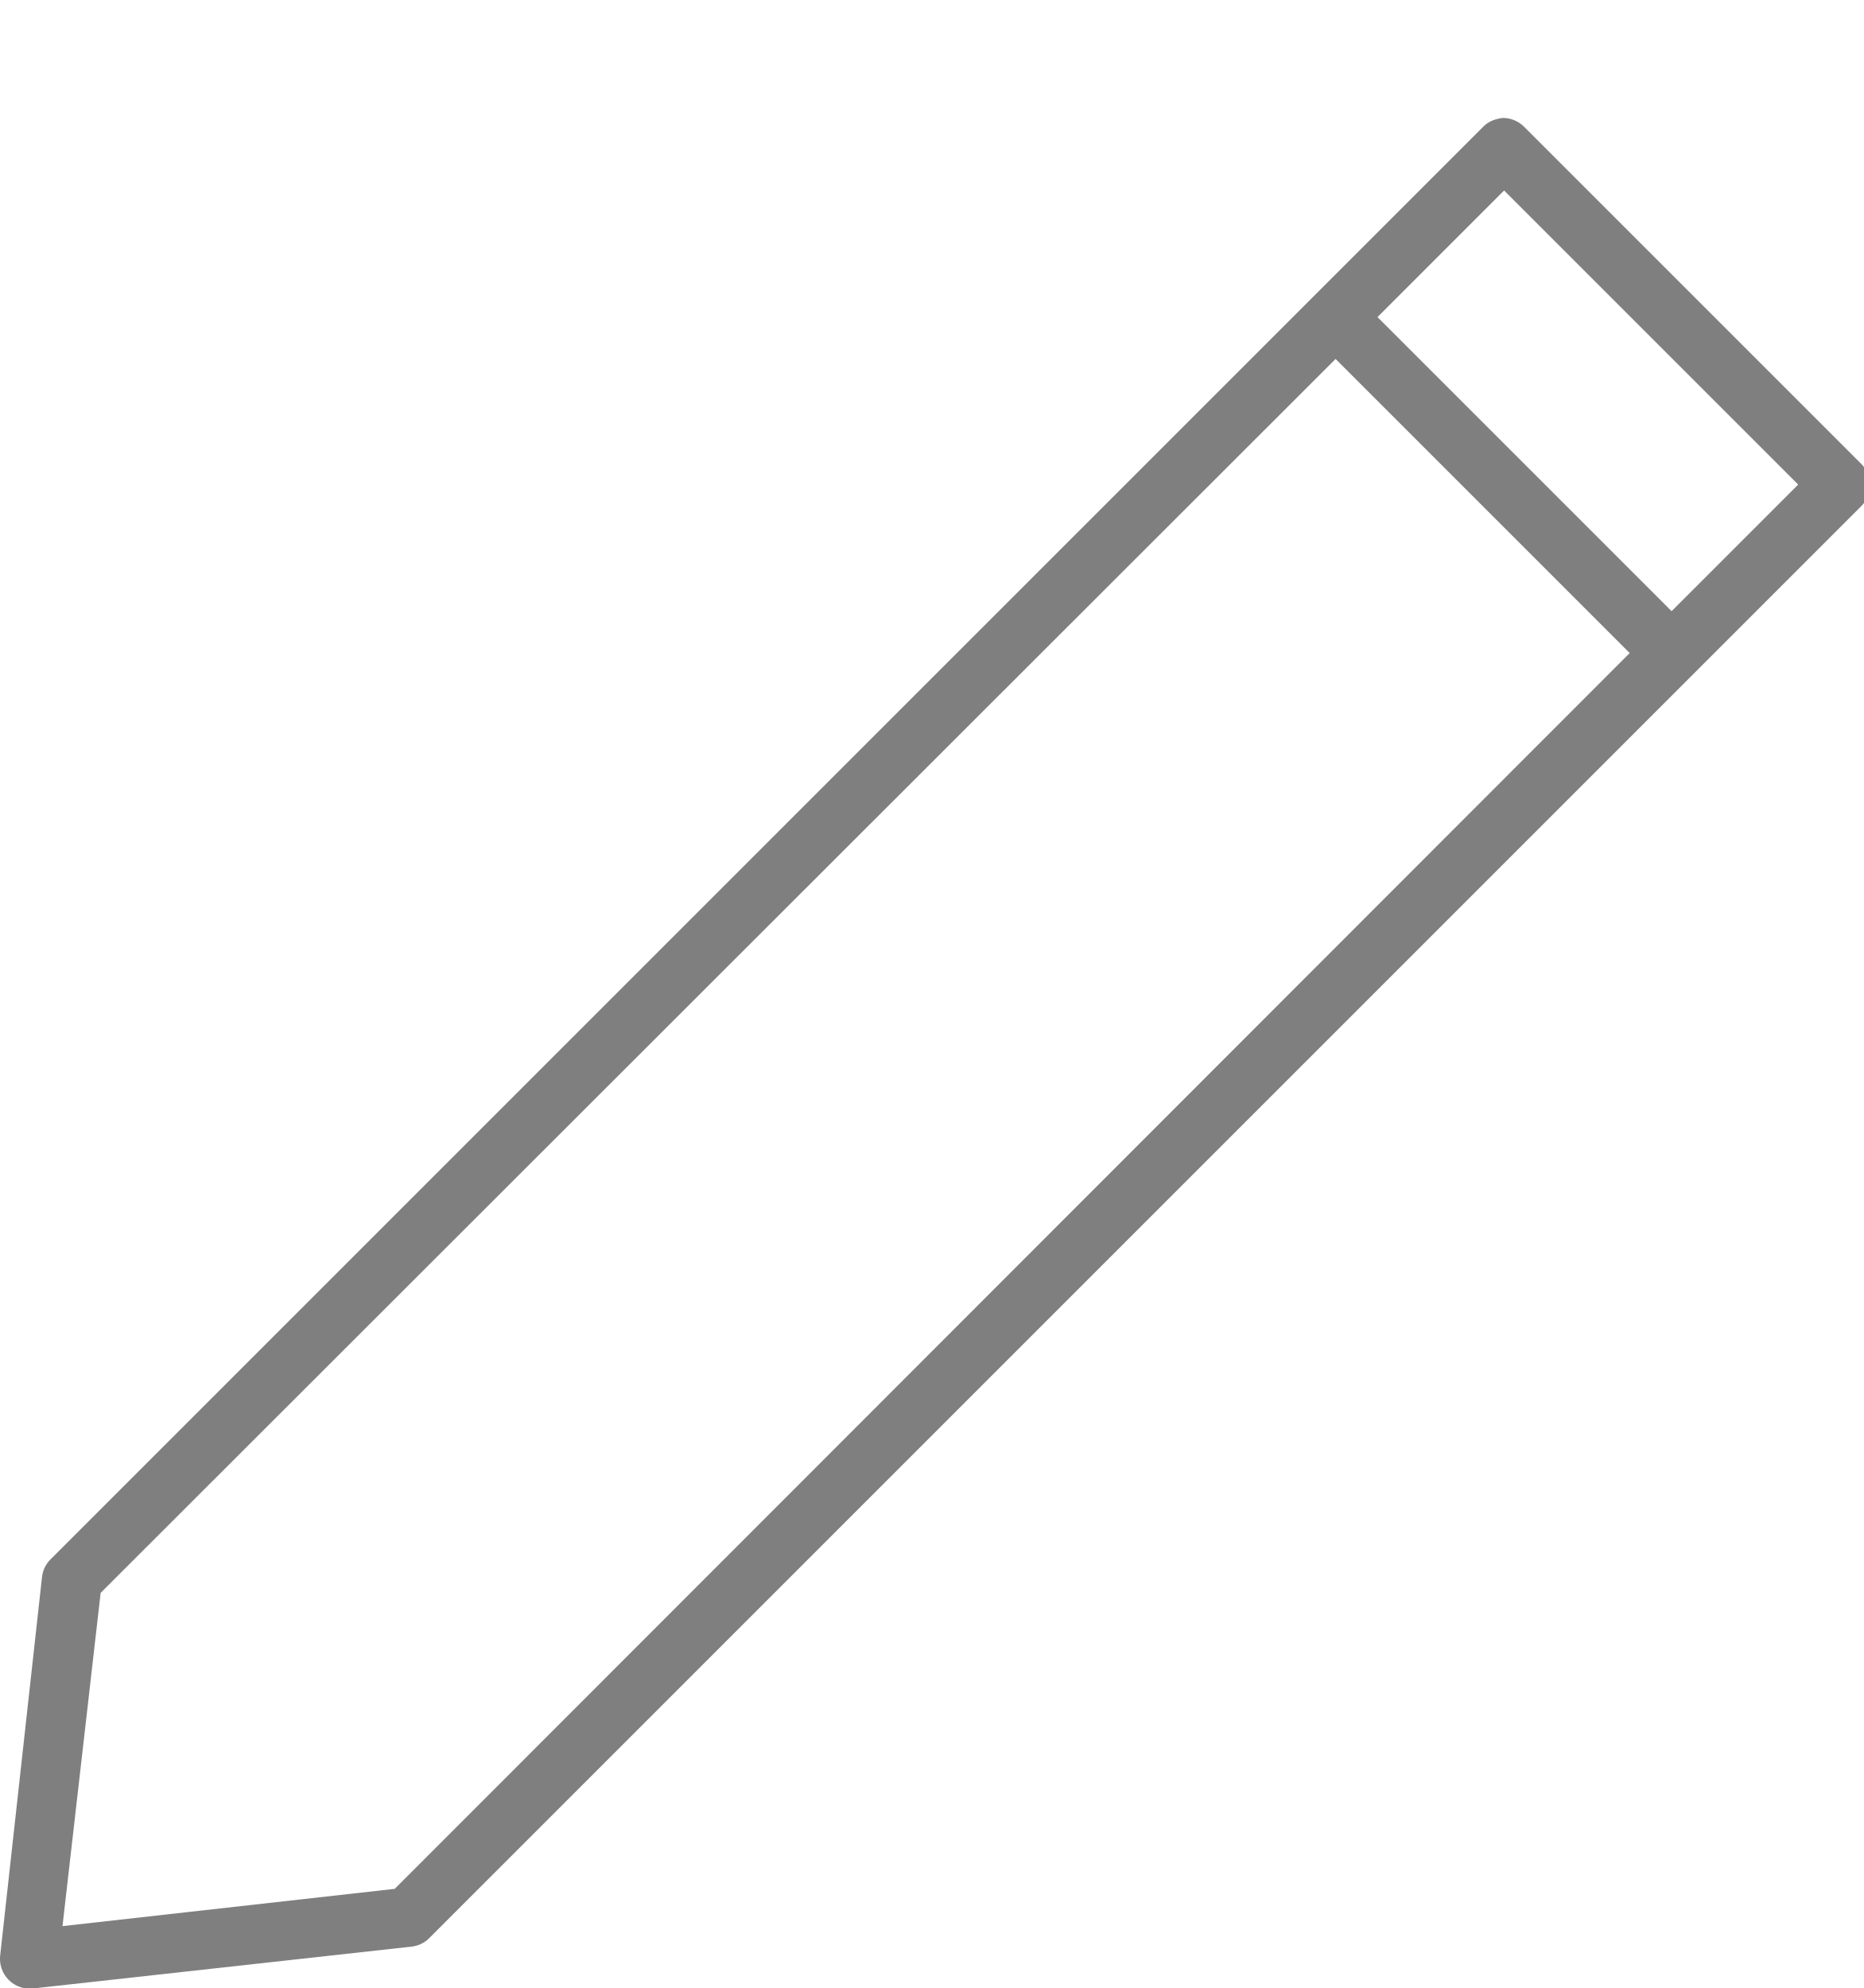
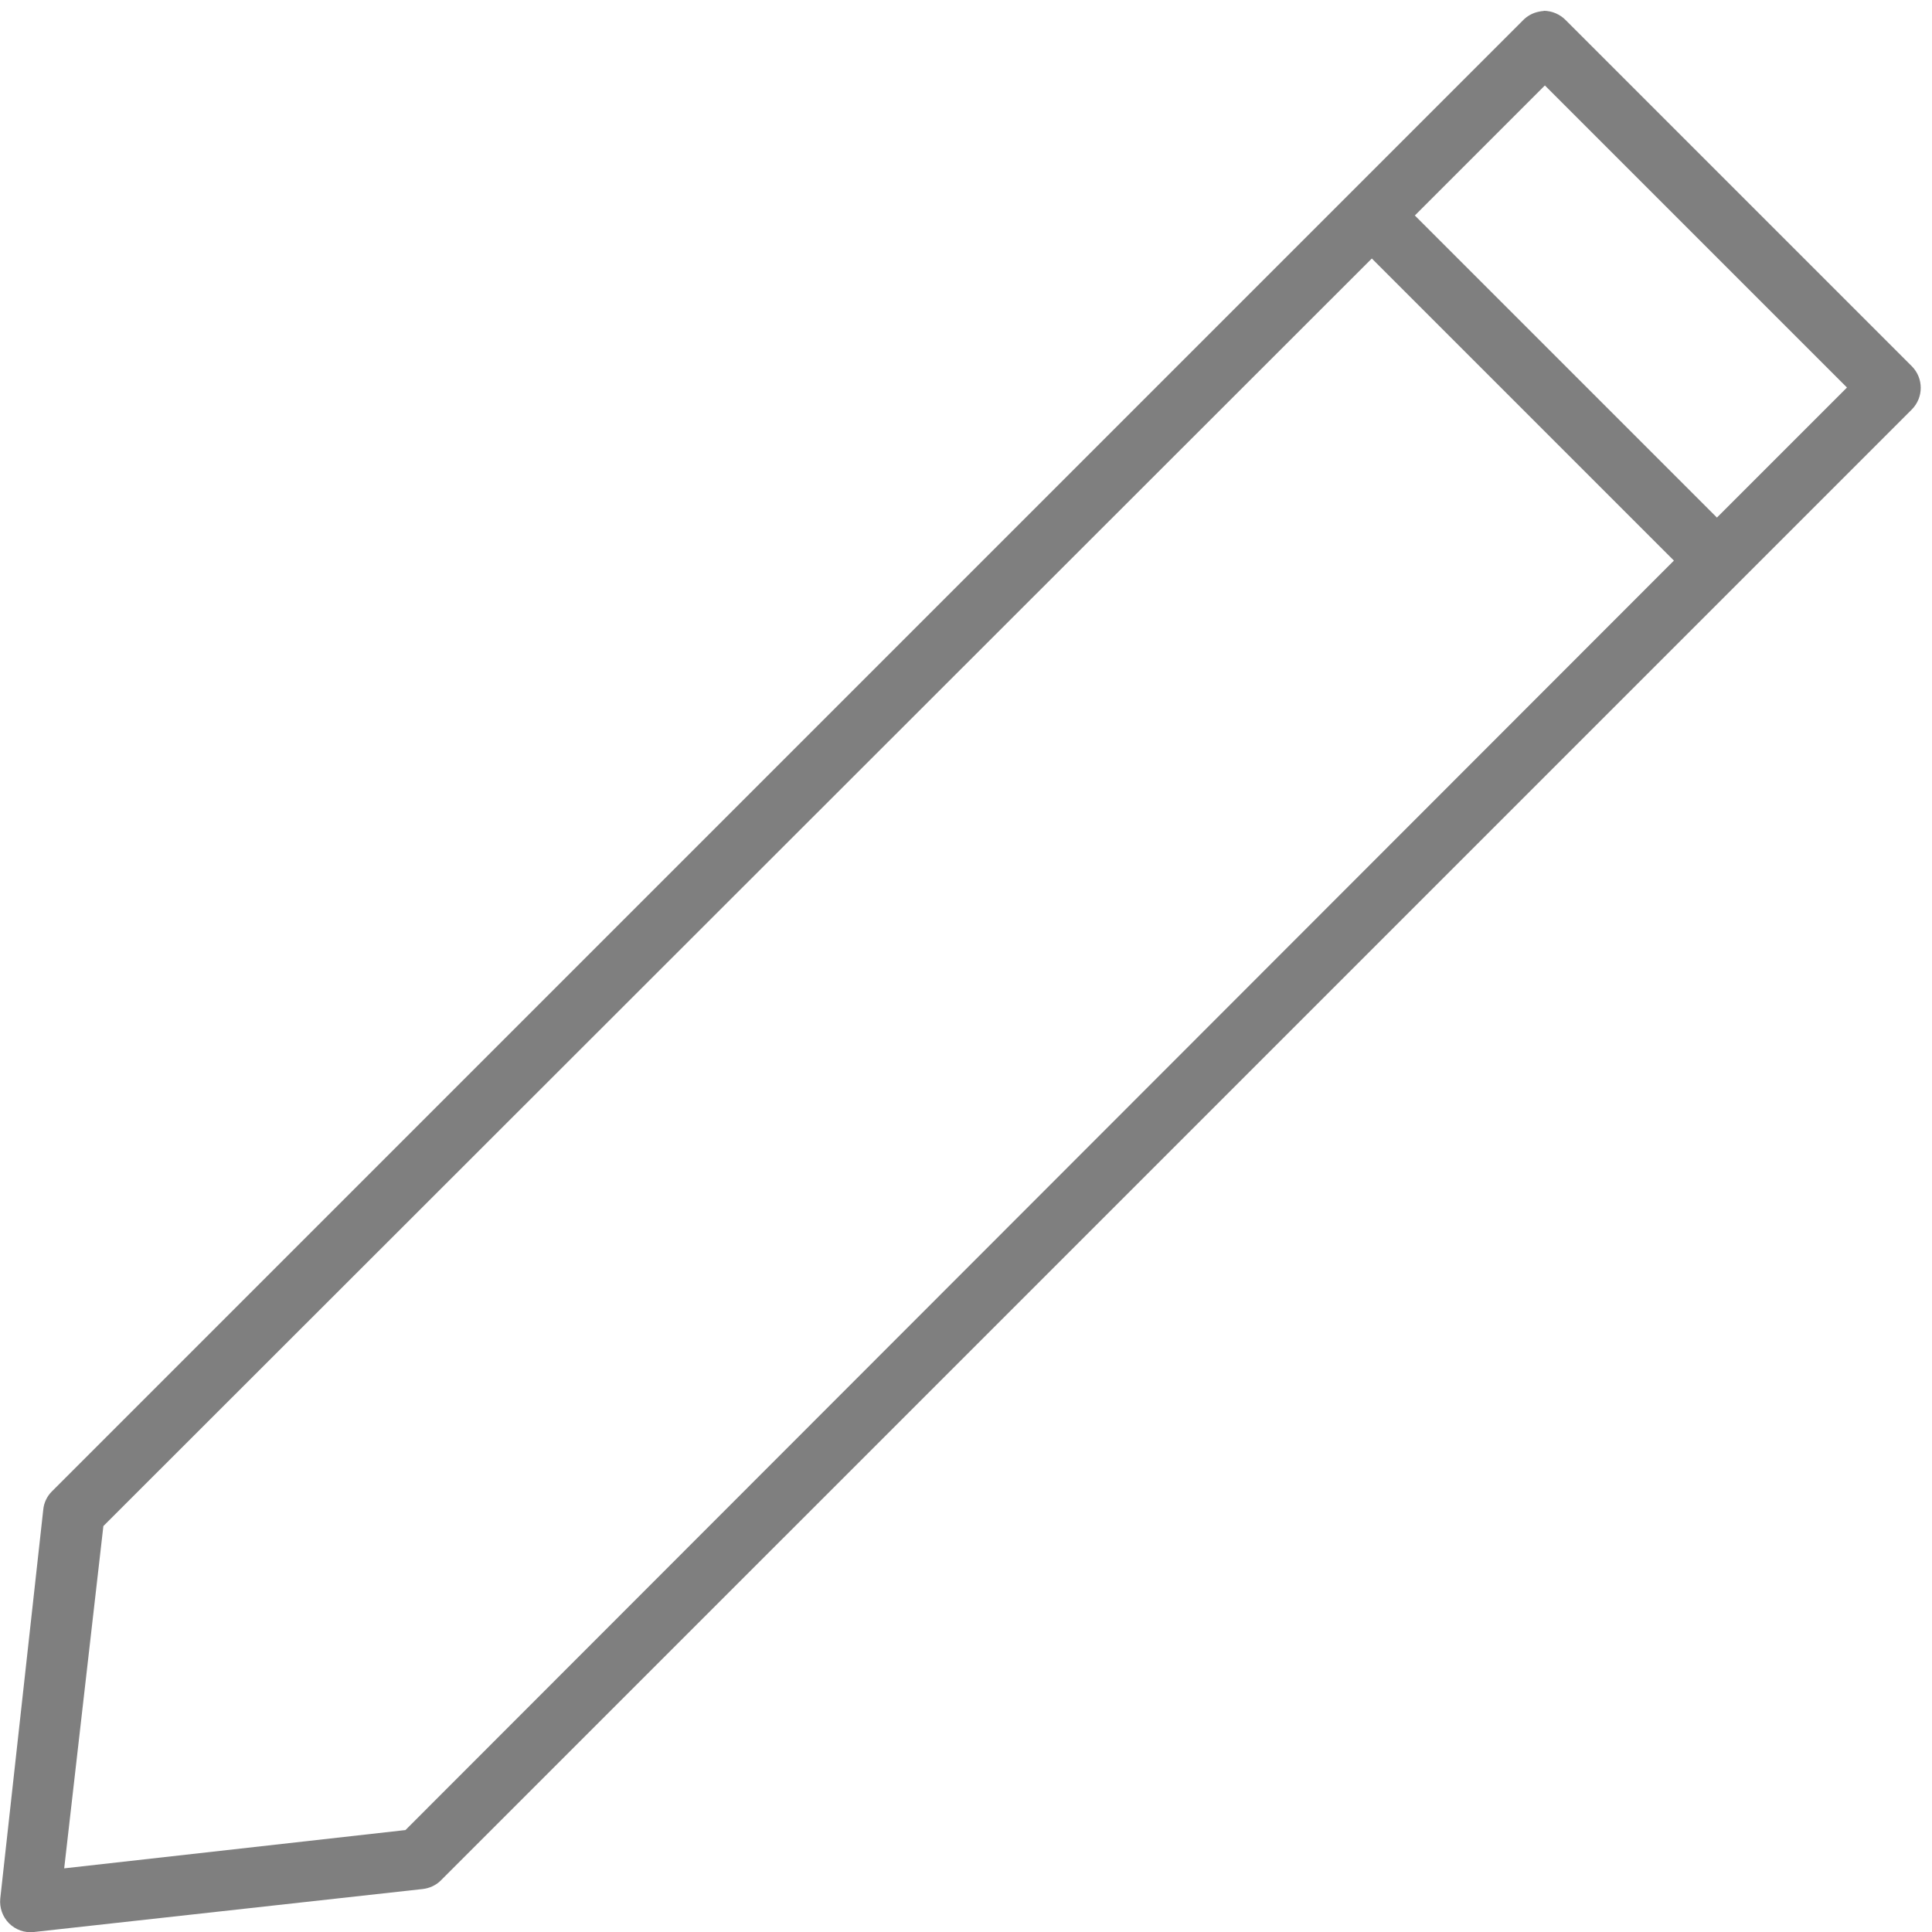
- <svg xmlns="http://www.w3.org/2000/svg" width="15px" height="16px" viewBox="0 0 15 16" version="1.1">
-   <defs />
-   <g id="Wireframes---Desktop" stroke="none" stroke-width="1" fill="none" fill-rule="evenodd" opacity="0.5">
-     <g id="Dash---My-Files---Estate-Planning---Home-Management-(grid---selected)" transform="translate(-701, -452)" fill="#000000">
-       <g id="Group-6" transform="translate(601, 334)">
-         <path d="M112.098,118.949 C112.082,118.95 112.067,118.953 112.053,118.957 C112.007,118.967 111.965,118.99 111.933,119.024 L100.406,130.551 C100.367,130.589 100.344,130.64 100.338,130.693 L100.001,133.742 C99.994,133.813 100.019,133.884 100.07,133.935 C100.121,133.986 100.191,134.011 100.263,134.004 L103.312,133.667 C103.365,133.661 103.416,133.638 103.454,133.599 L114.981,122.072 C115.073,121.979 115.073,121.829 114.981,121.735 L112.27,119.024 C112.225,118.977 112.162,118.95 112.098,118.949 L112.098,118.949 Z M112.105,119.533 L114.472,121.9 L113.453,122.919 L111.086,120.552 L112.105,119.533 Z M110.749,120.889 L113.116,123.256 L103.177,133.202 L100.503,133.502 L100.81,130.82 L110.749,120.889 Z" id="Page-1" />
-       </g>
-     </g>
-   </g>
+ <svg xmlns="http://www.w3.org/2000/svg" height="24" viewBox="0 0 24 24" width="24">
+   <path d="m112.098 118.949c-.016.001-.031.004-.045.007-.046.01-.088.034-.12.067l-11.527 11.527c-.038.038-.062.089-.067.142l-.337 3.048c-.007.071.018.142.068.193.051.051.122.077.194.069l3.048-.337c.053-.006.104-.029.142-.067l11.527-11.527c.092-.094.092-.243 0-.337l-2.711-2.711c-.045-.047-.108-.074-.172-.075zm.007.584 2.367 2.367-1.019 1.019-2.367-2.367zm-1.356 1.356 2.367 2.367-9.939 9.947-2.674.3.307-2.682z" fill-rule="evenodd" opacity=".5" transform="matrix(1.58539 0 0 1.58539 -158.539 -188.445)" />
</svg>
